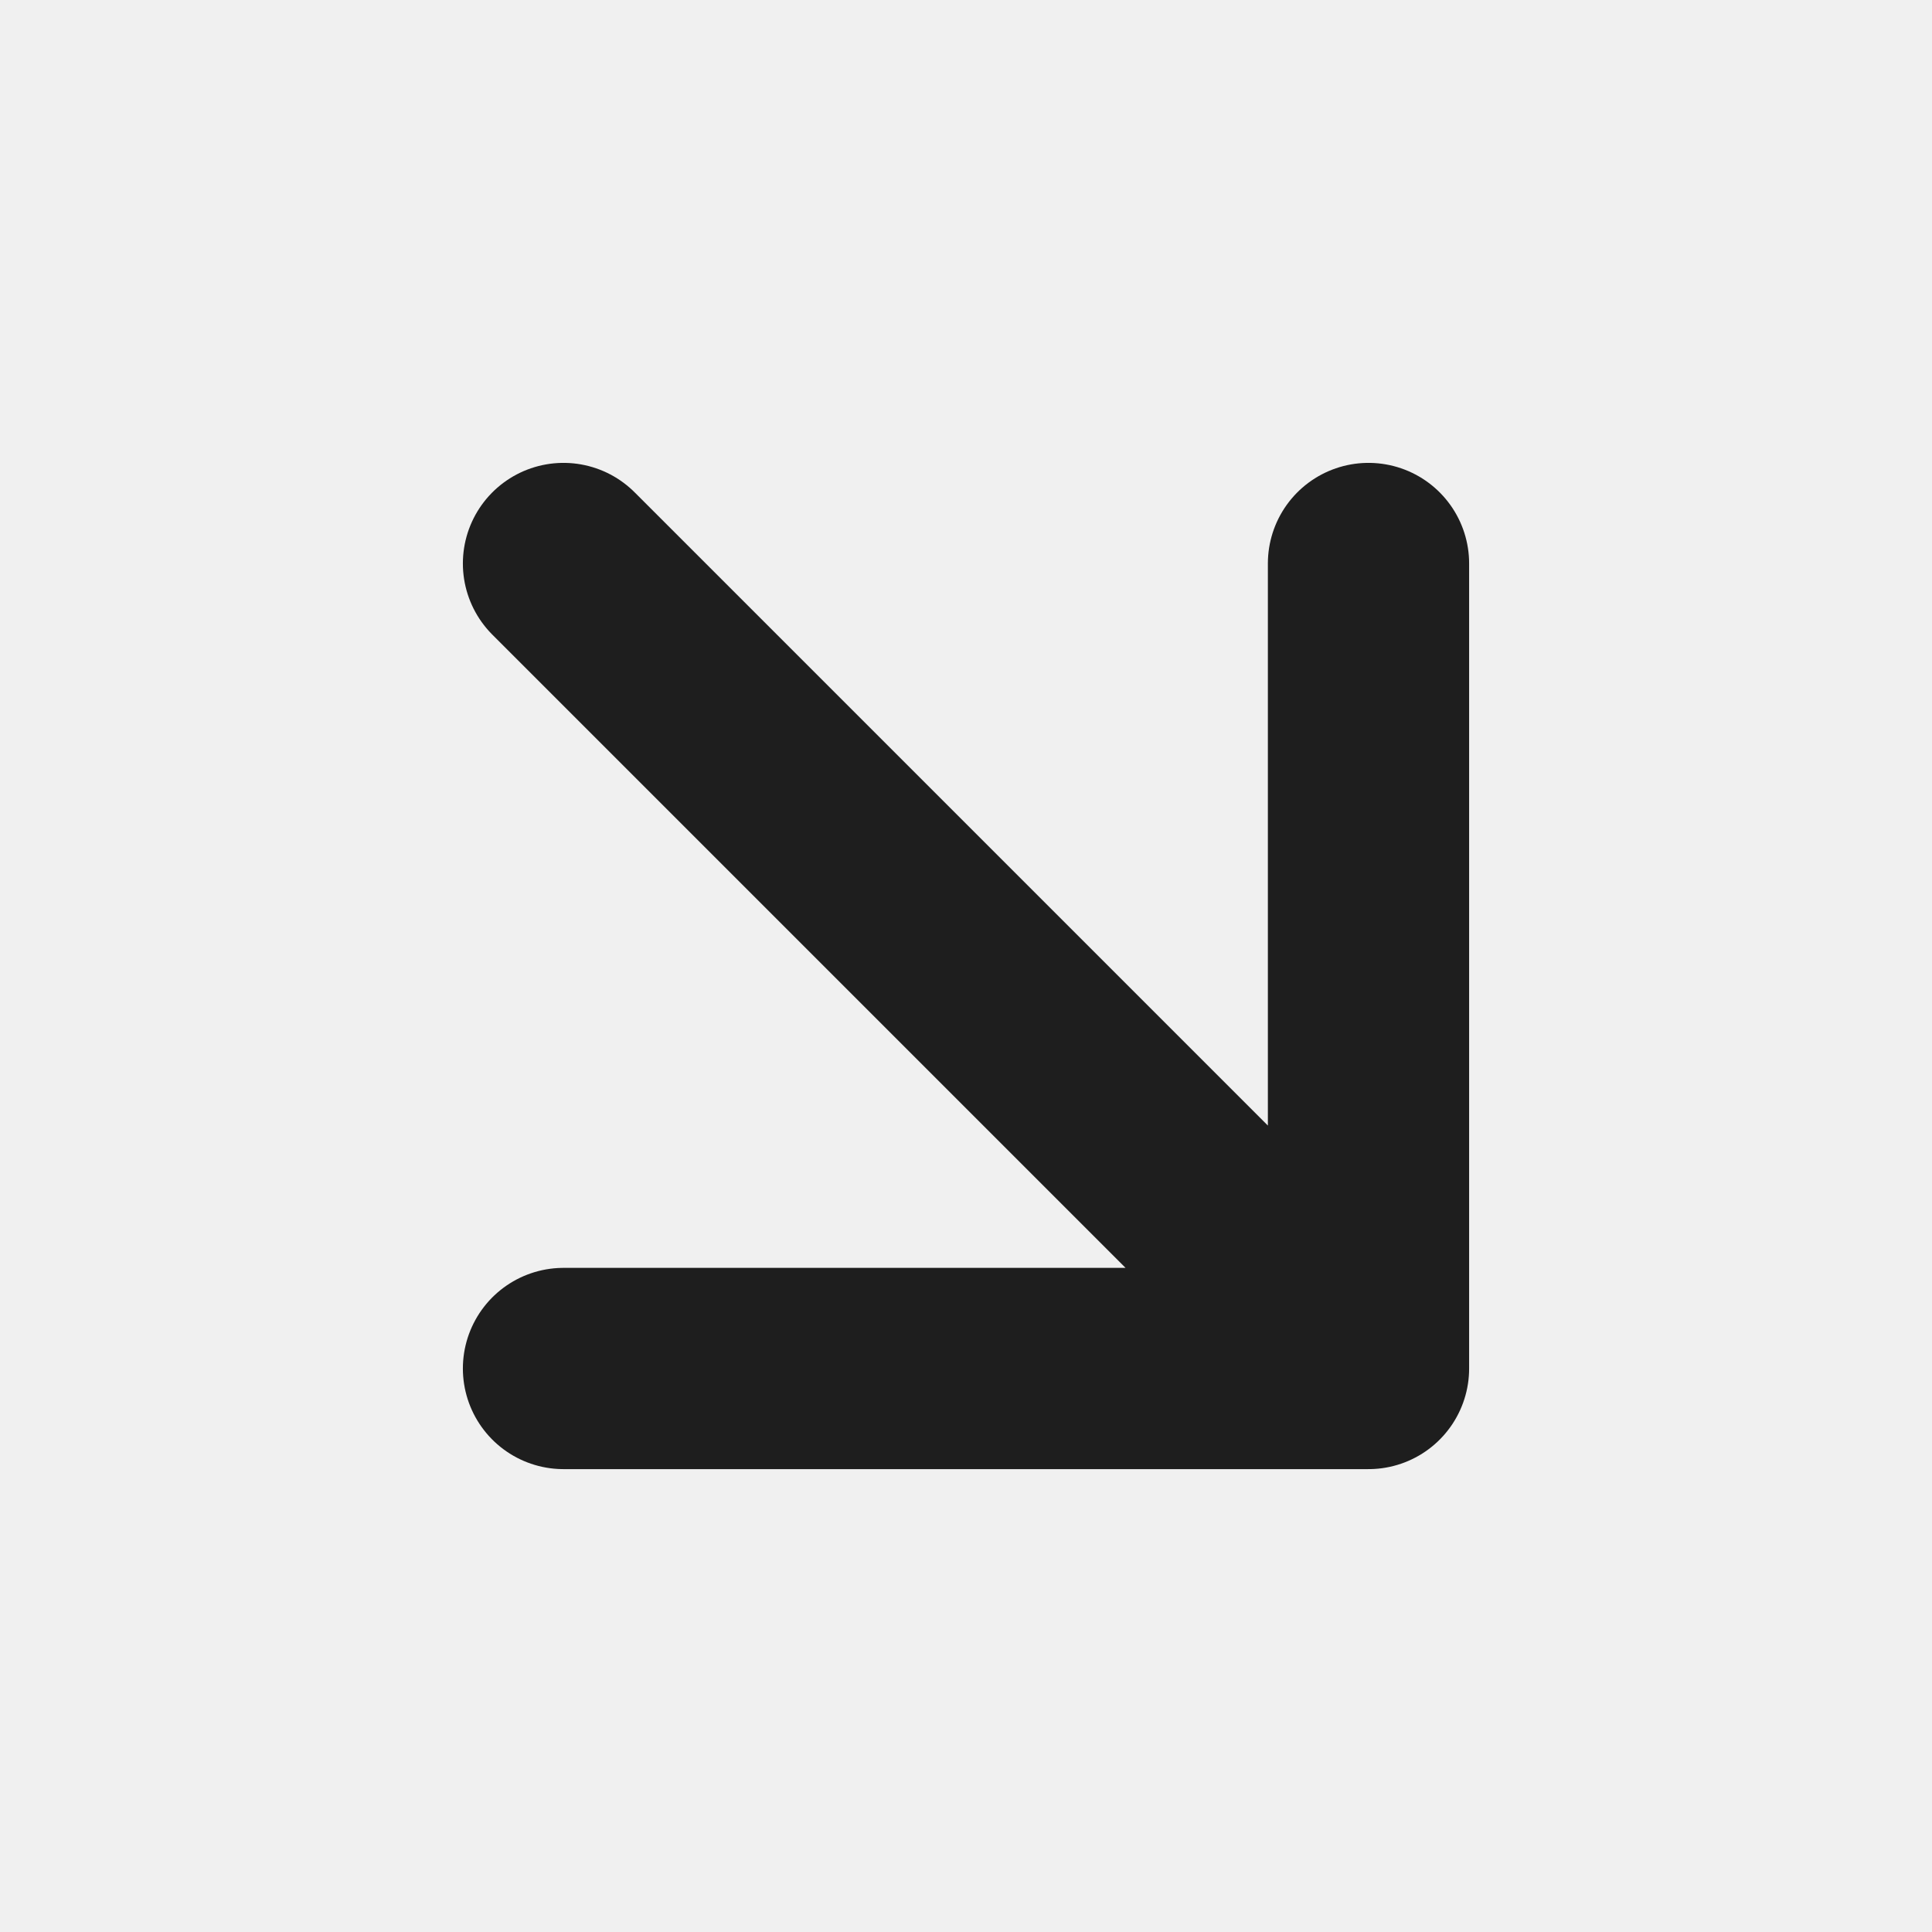
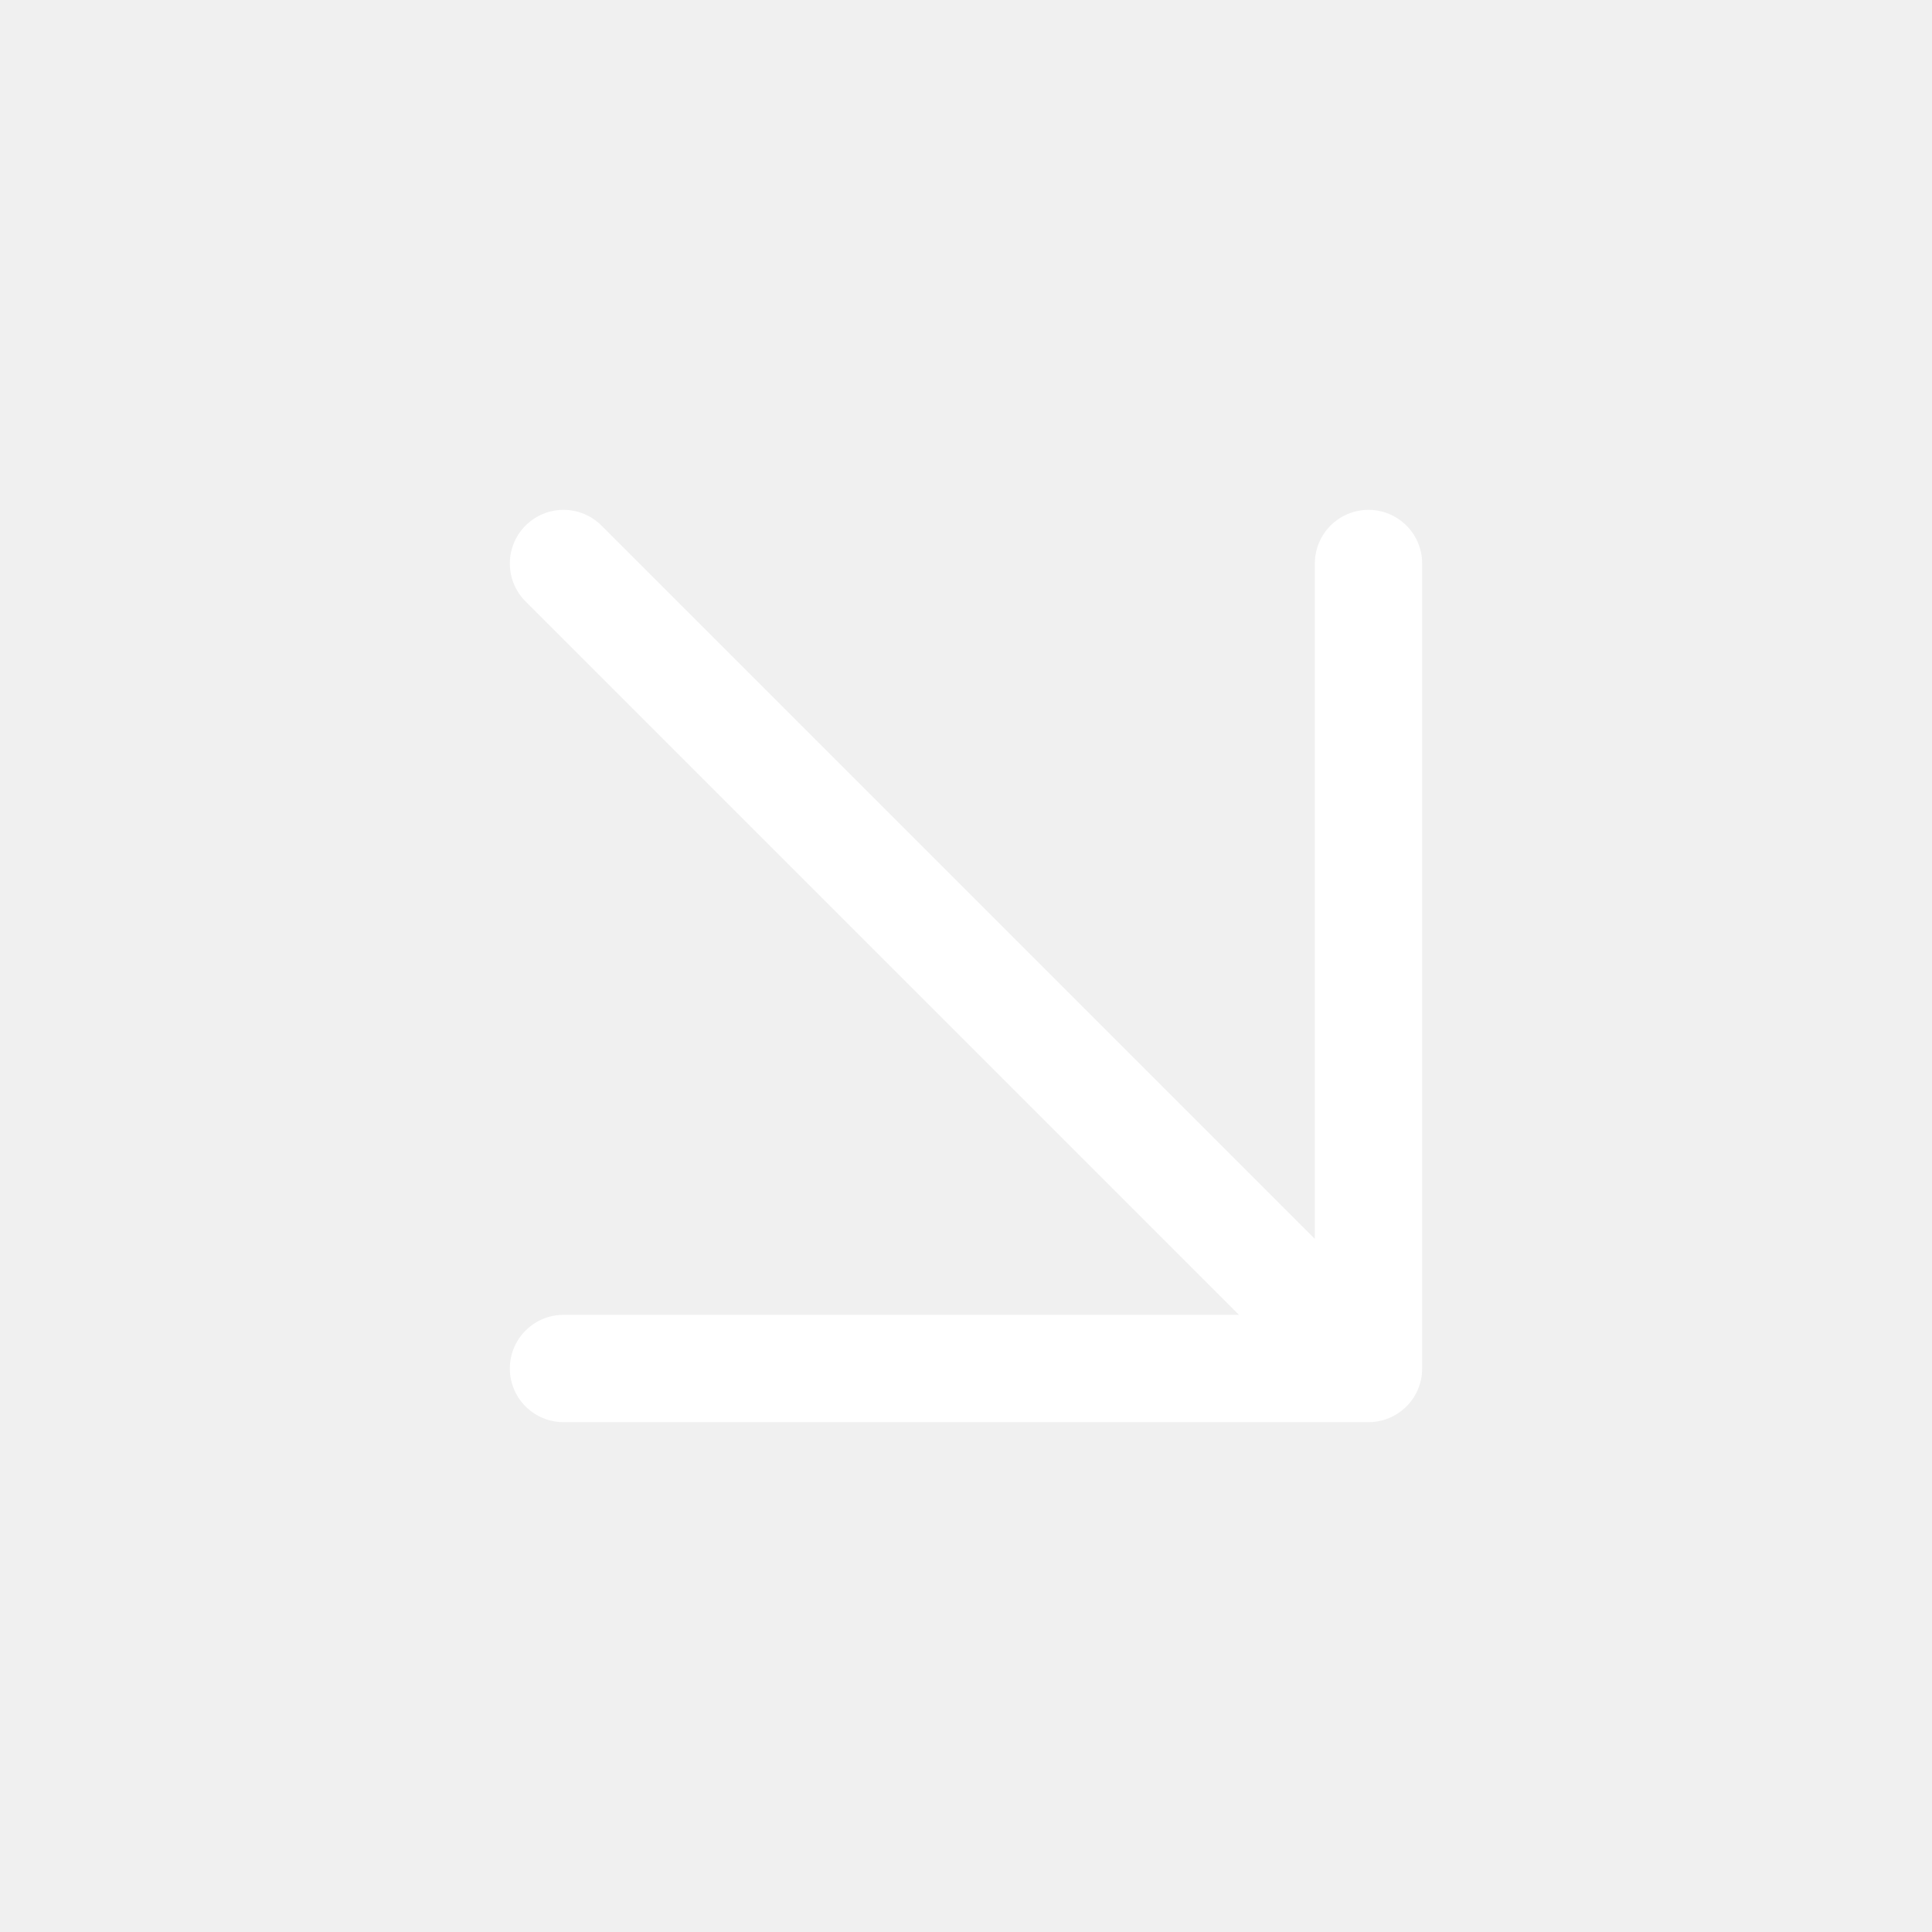
- <svg xmlns="http://www.w3.org/2000/svg" width="24" height="24" viewBox="0 0 24 24" fill="none">
-   <path d="M7 7L17 17M7 17H17V7" stroke="#1E1E1E" stroke-width="2.5" stroke-linecap="round" stroke-linejoin="round" />
+ <svg xmlns="http://www.w3.org/2000/svg" width="36" height="36" viewBox="0 0 36 36" fill="none">
+   <path d="M10.5 10.5L25.5 25.5M10.5 25.5H25.5V10.5" stroke="white" stroke-width="2" stroke-linecap="round" stroke-linejoin="round" />
</svg>
